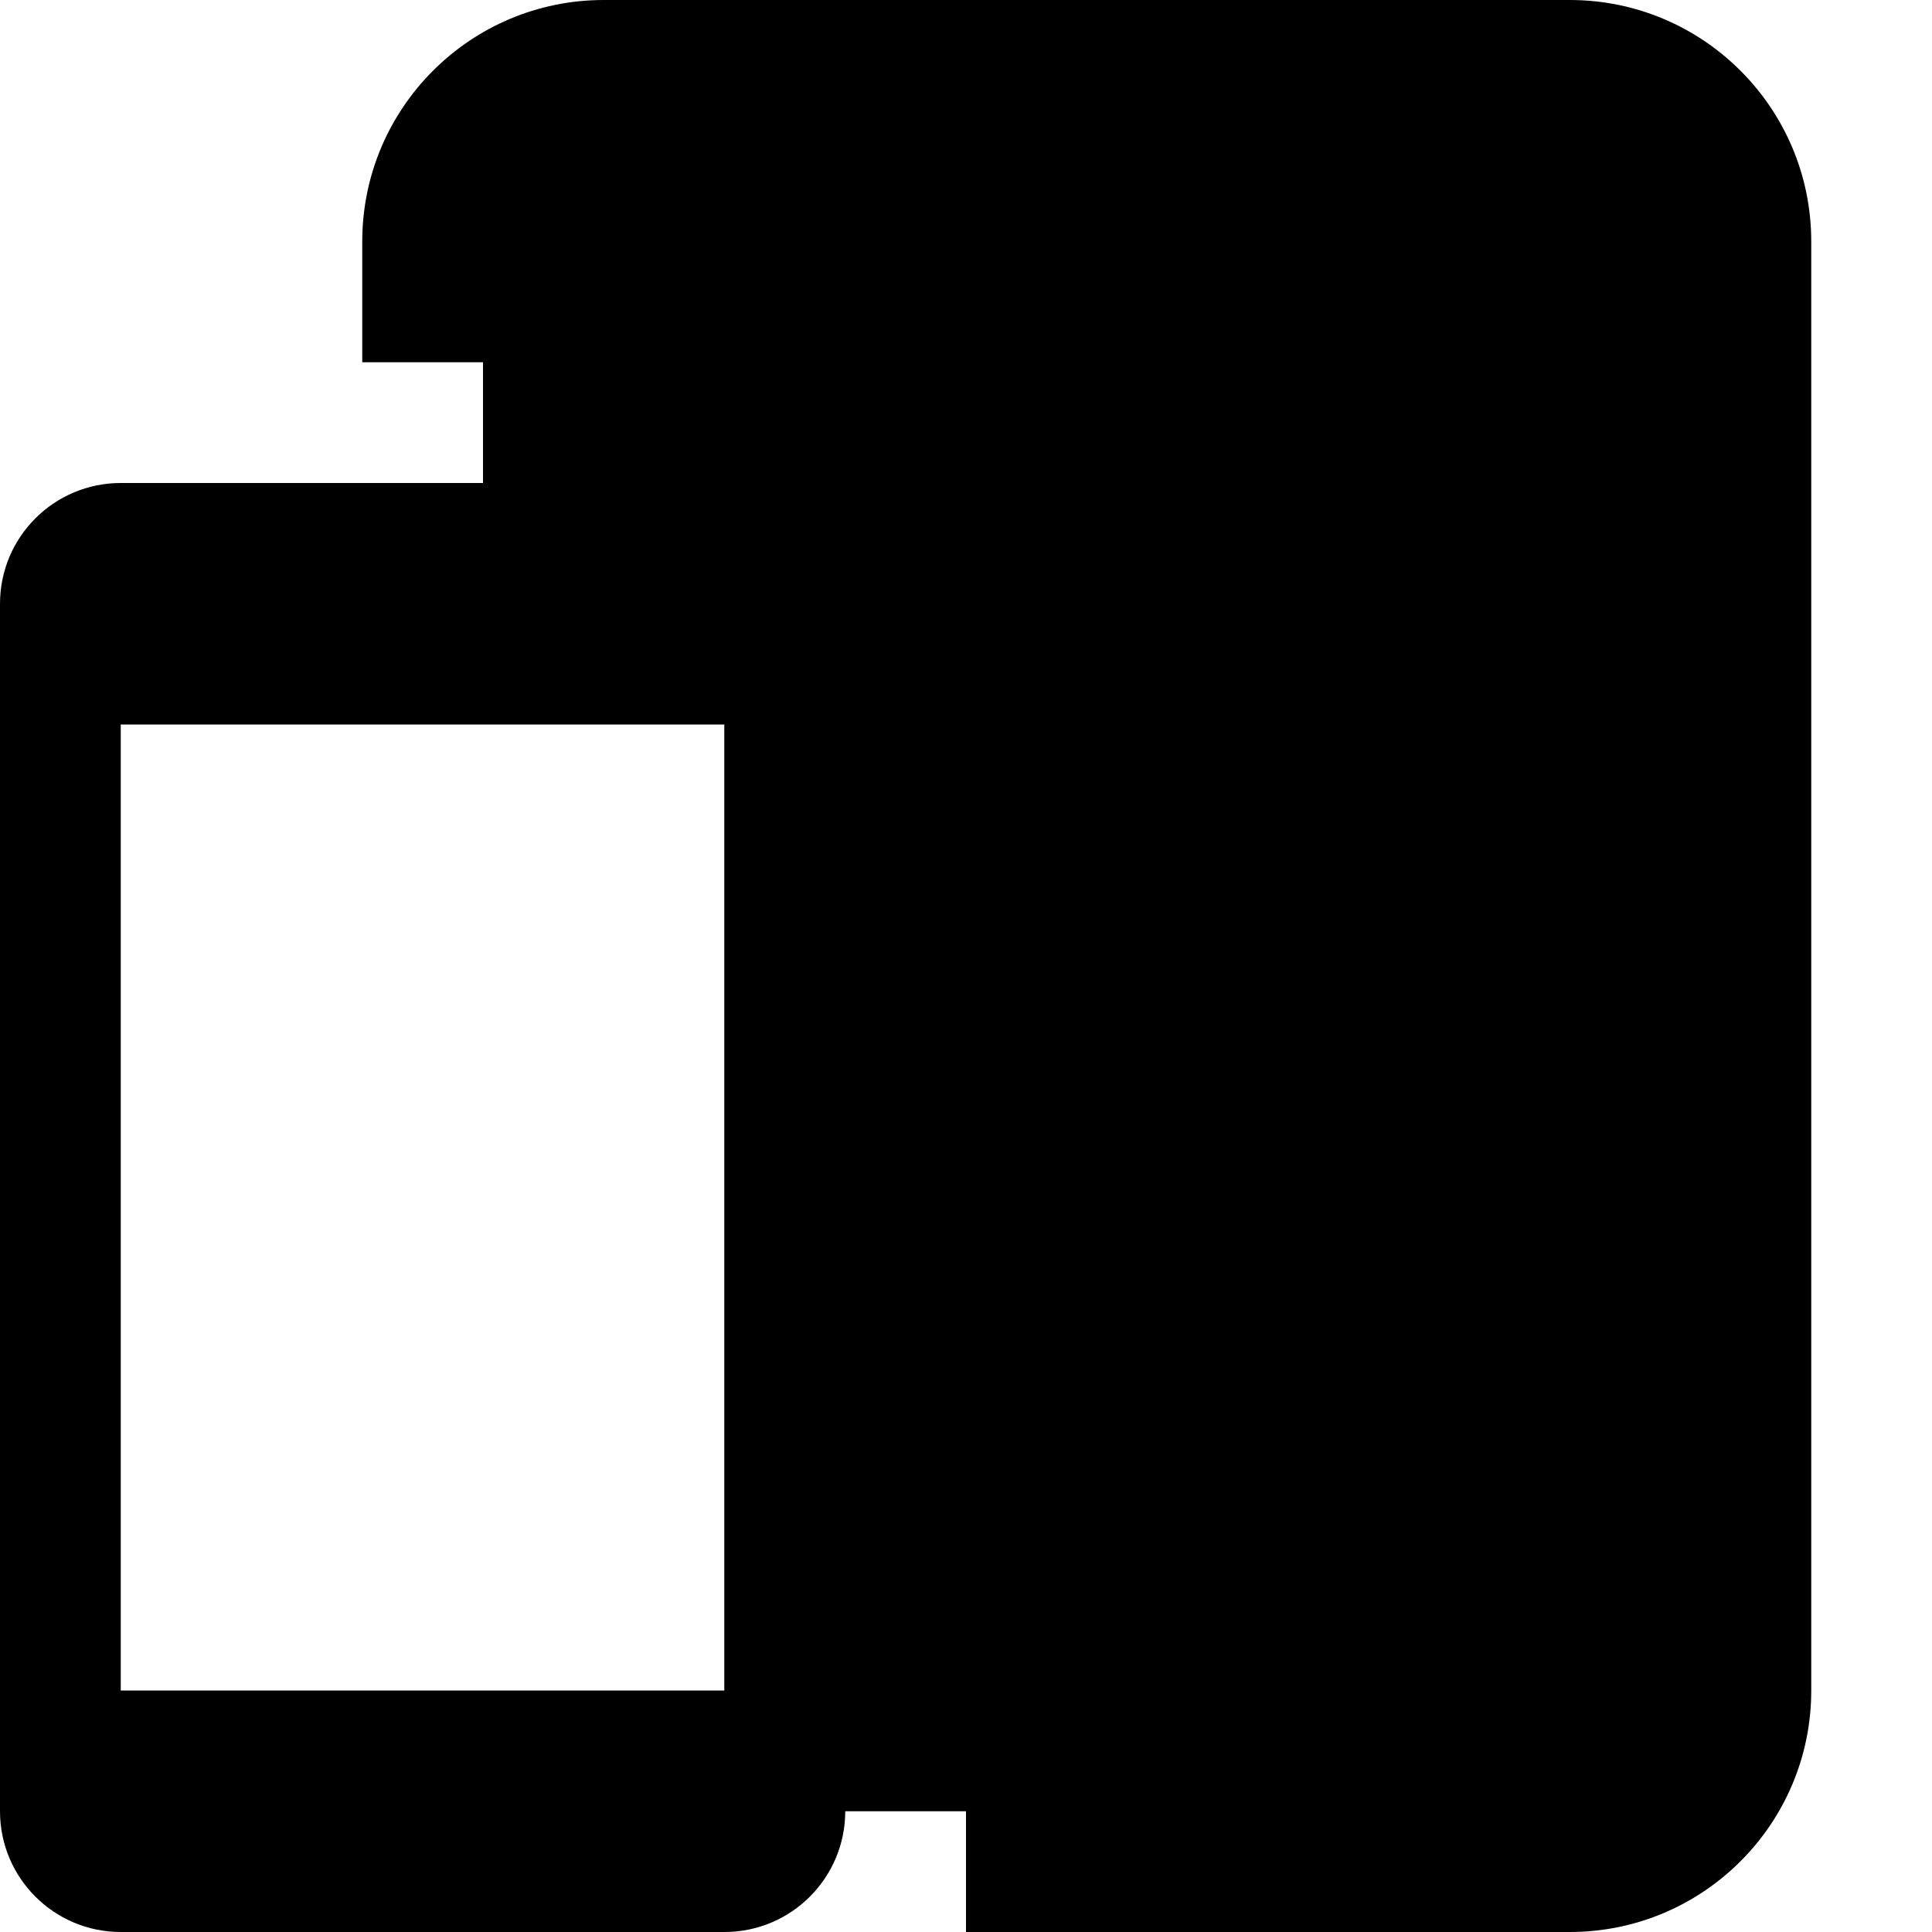
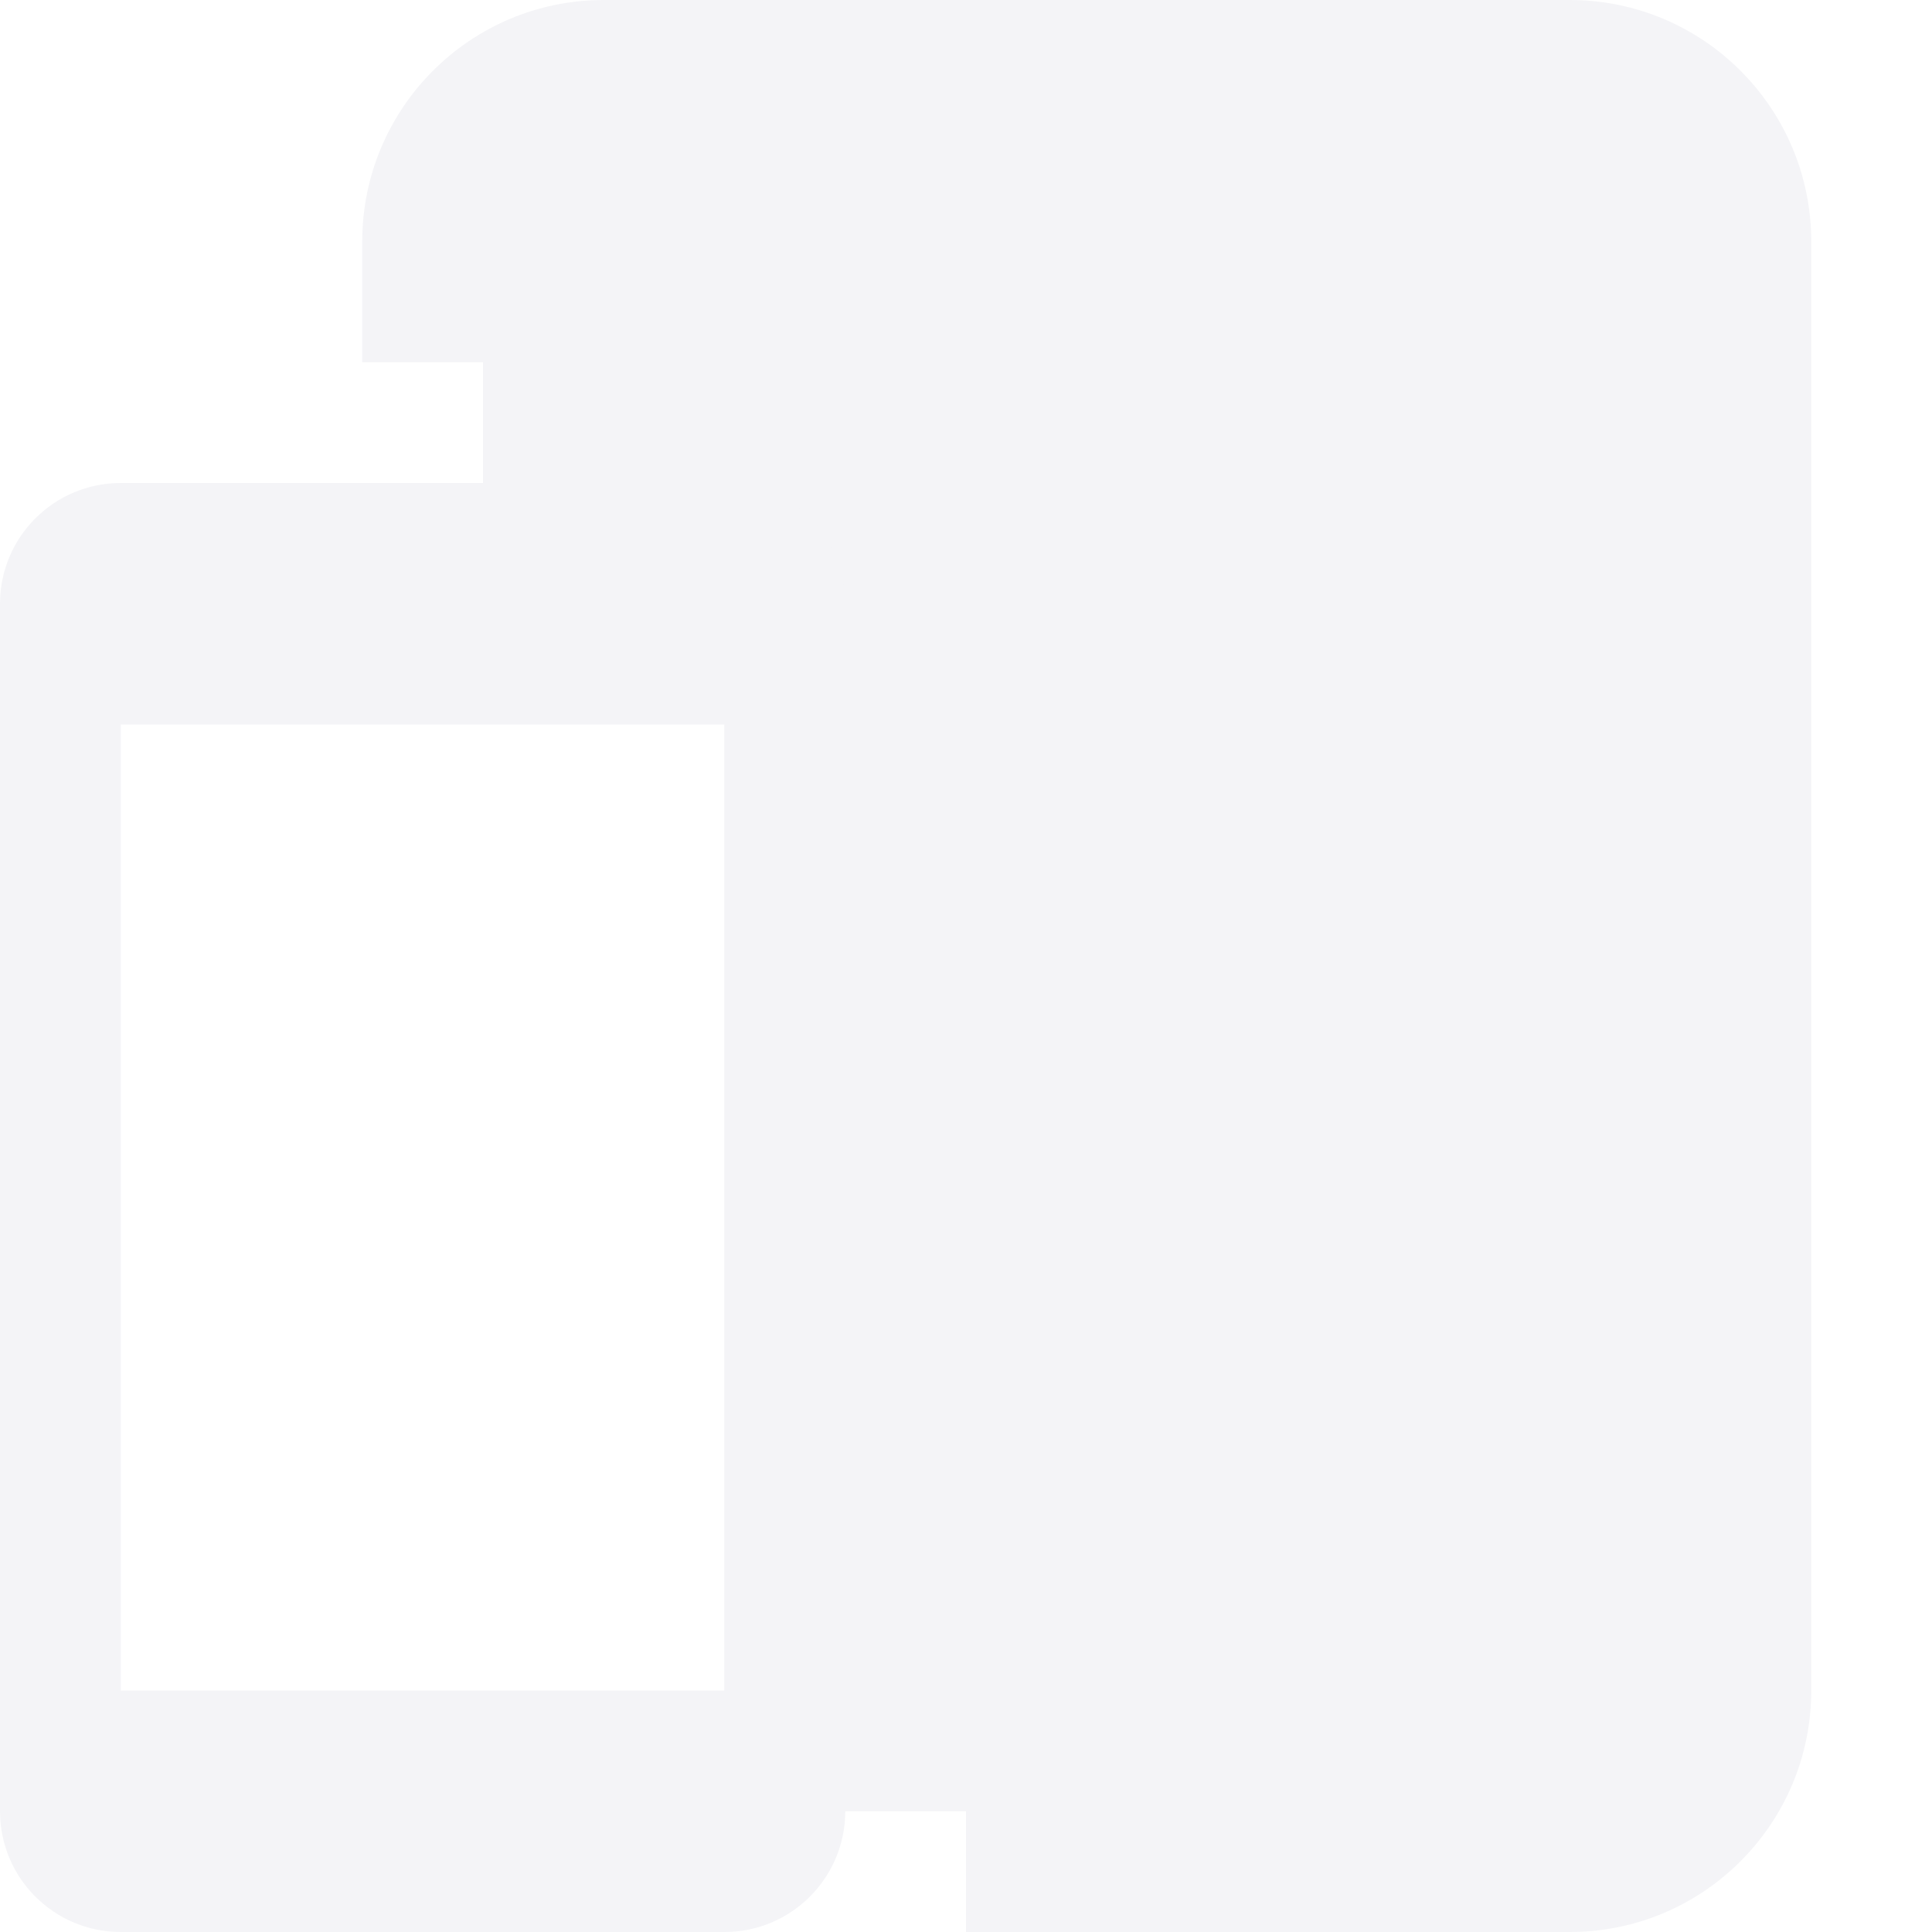
- <svg xmlns="http://www.w3.org/2000/svg" width="16" height="16" viewBox="0 0 16 16" fill="context-fill #0c0c0d">
+ <svg xmlns="http://www.w3.org/2000/svg" width="16" height="16" viewBox="0 0 16 16" fill="#f4f4f7">
  <path fill-opacity="context-fill-opacity" d="M4 1h10v14H6V5H4V1z" />
  <path d="M1 4h5a1 1 0 0 1 1 1v10a1 1 0 0 1-1 1H1a1 1 0 0 1-1-1V5a1 1 0 0 1 1-1zm0 2v8h5V6H1z" />
  <path d="M5 0a2 2 0 0 0-2 2v1h2V2h8v12H8v2h5a2 2 0 0 0 2-2V2a2 2 0 0 0-2-2H5z" />
</svg>
